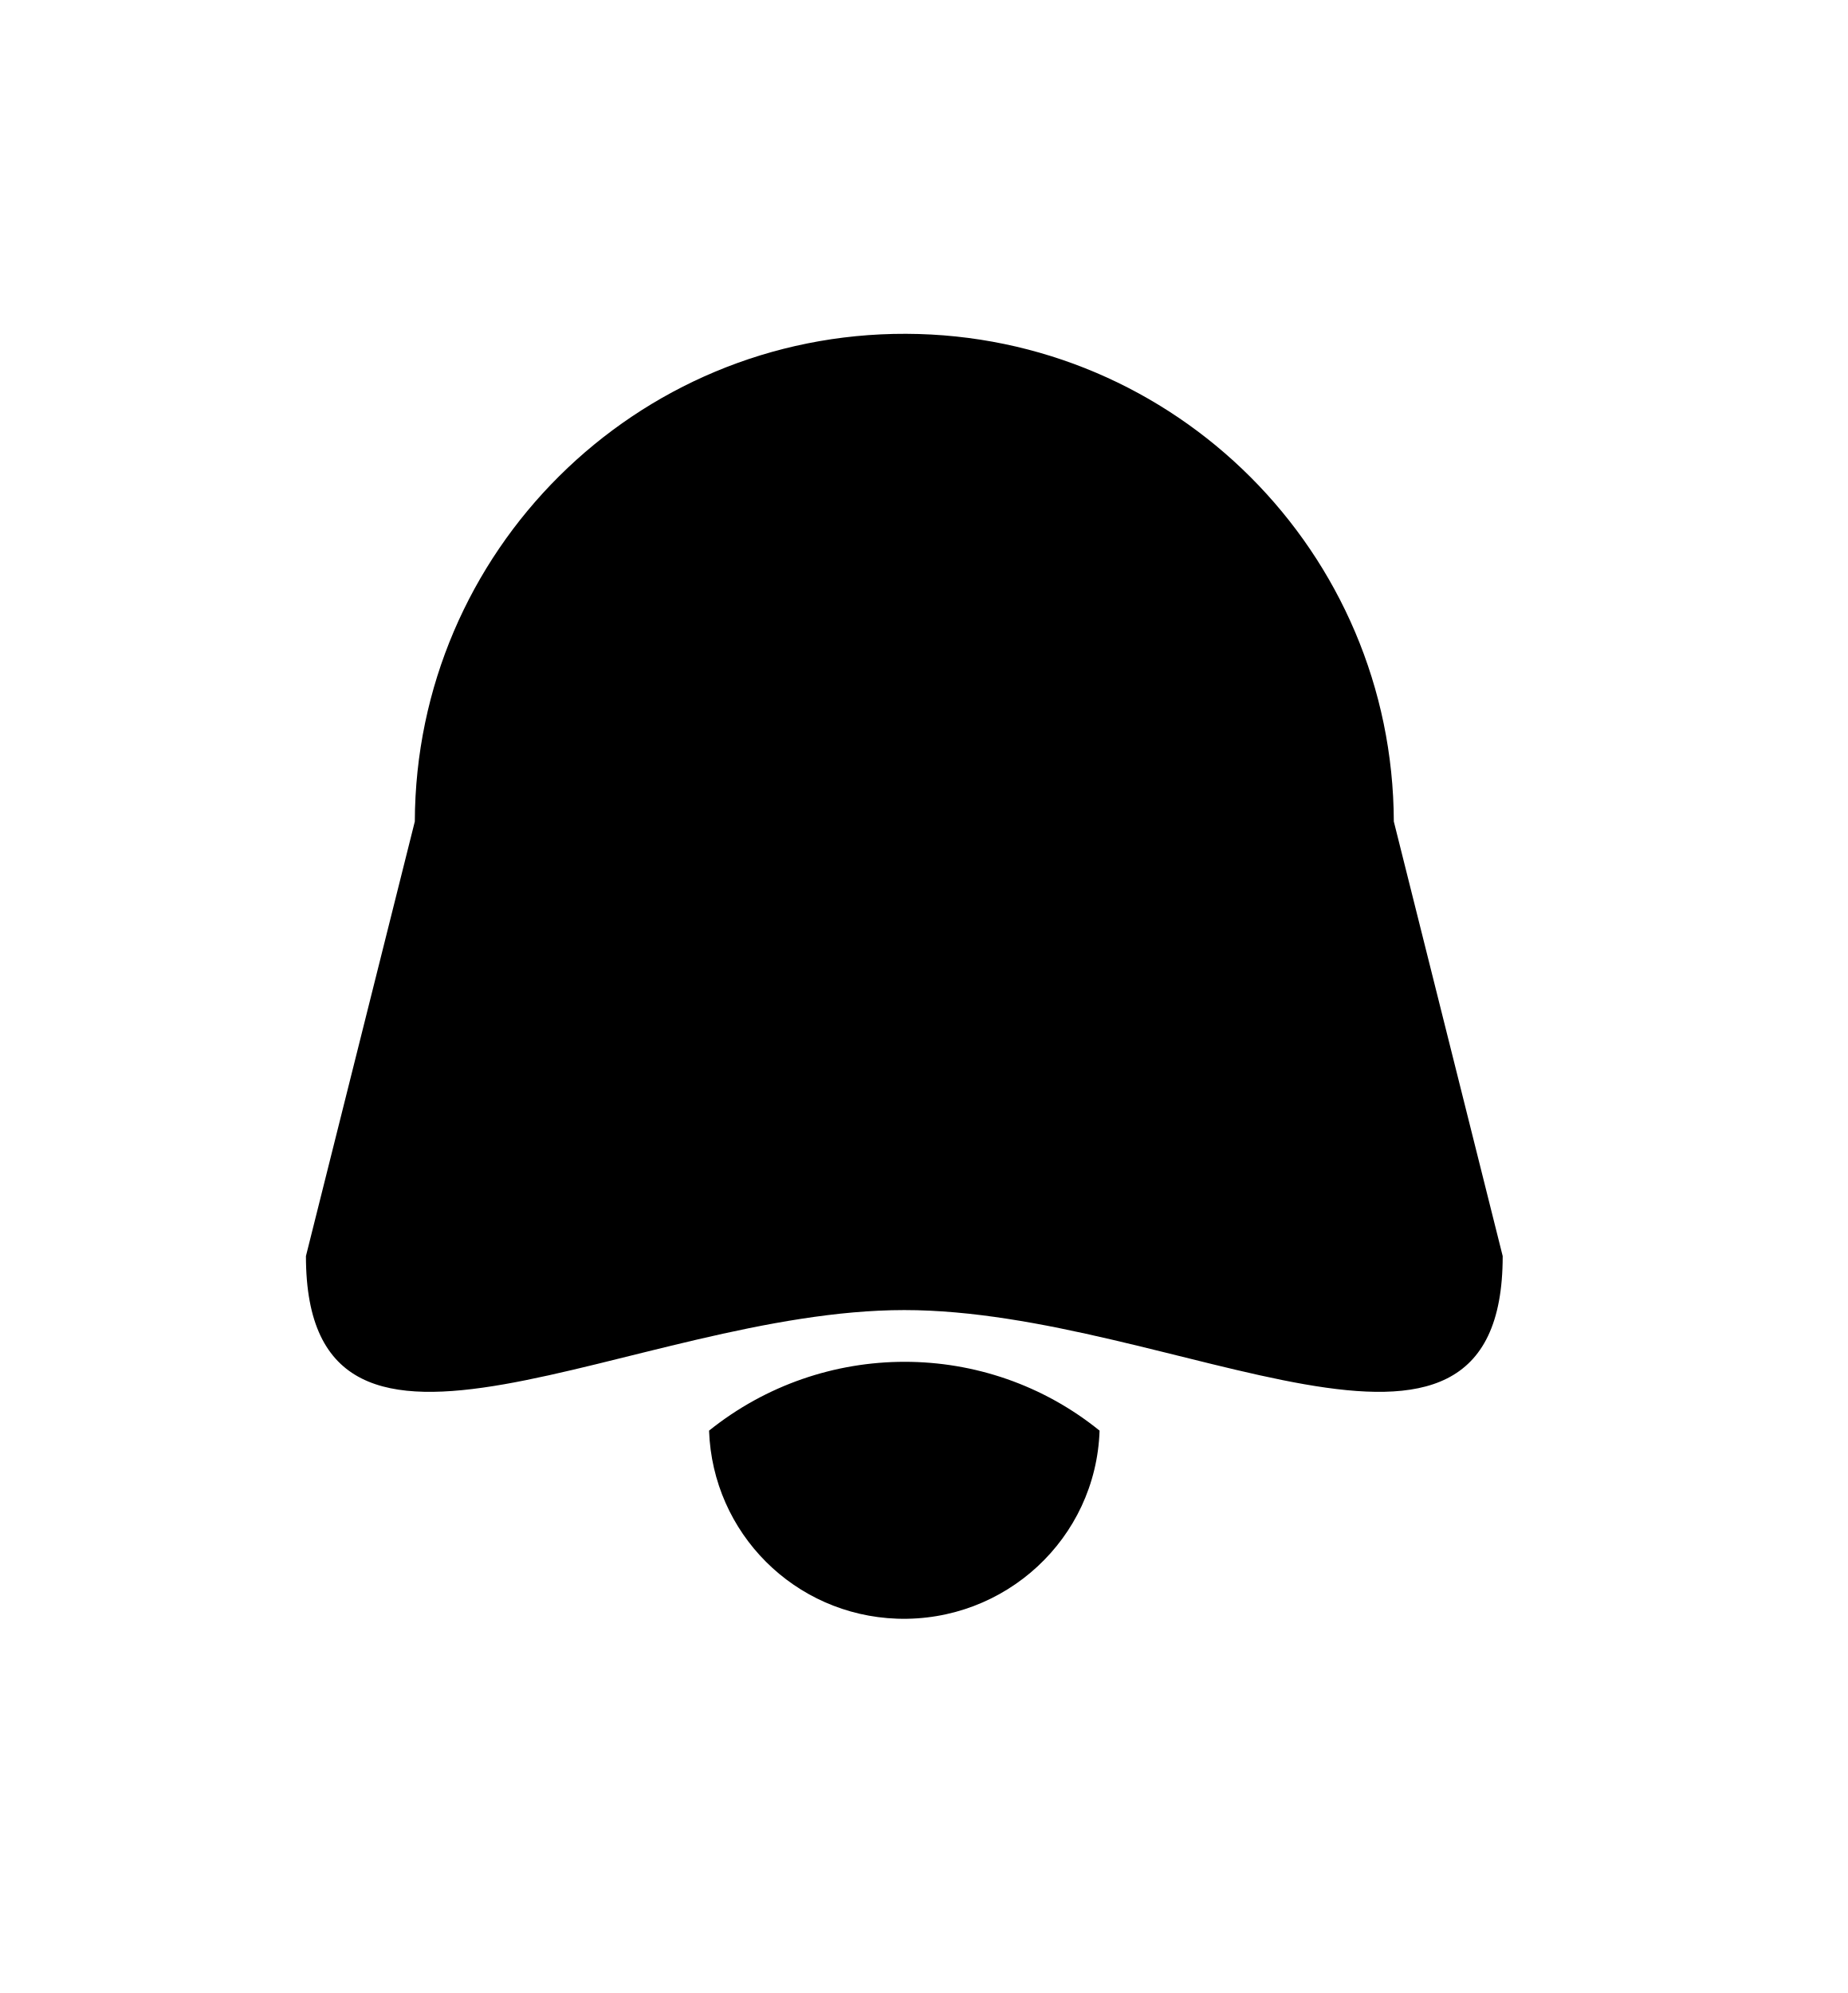
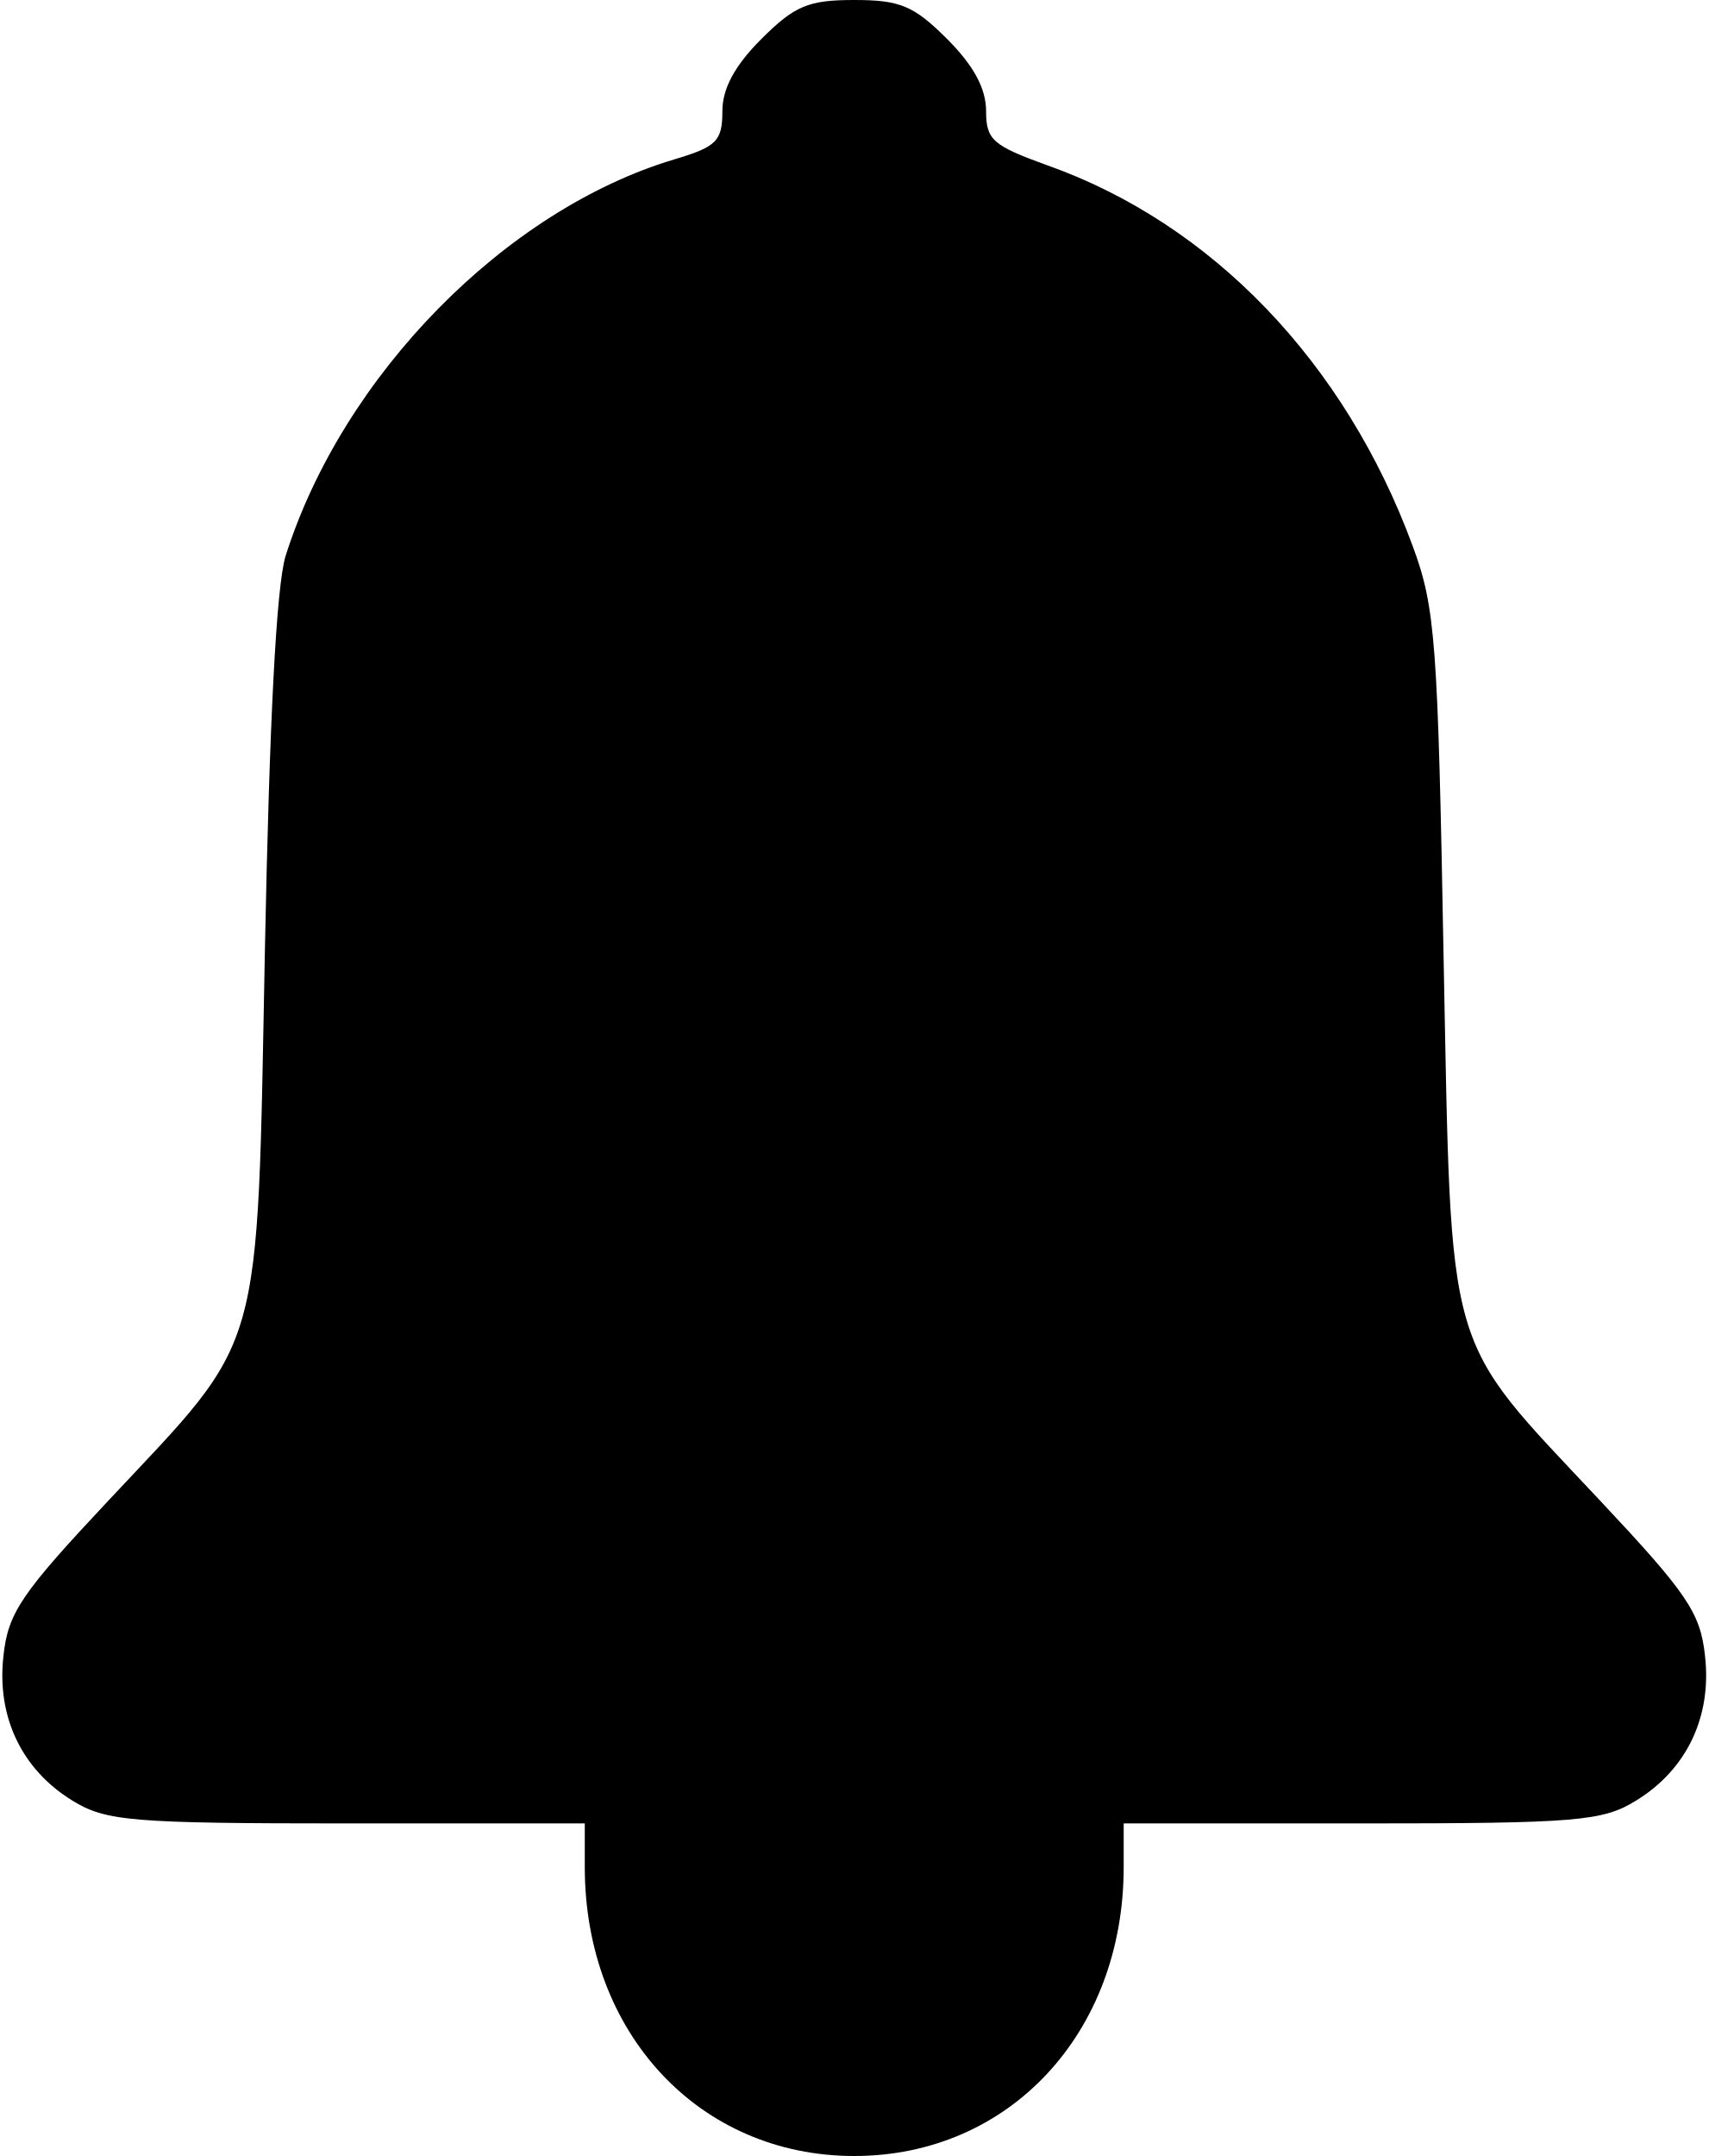
- <svg xmlns="http://www.w3.org/2000/svg" version="1.1" id="Layer_1" x="0px" y="0px" viewBox="0 0 205.3 221.5" style="enable-background:new 0 0 205.3 221.5;" xml:space="preserve">
-   <path id="Rounded_Rectangle_3" d="M100.5,145.6c-30,0-66.5,24-66.5-6l12.1-48.3c0.1-30,24.5-54.3,54.6-54.2  c29.9,0.1,54.1,24.3,54.2,54.2l12.1,48.3C167,169.6,130.5,145.6,100.5,145.6z M122.2,159c-0.4,12-10.5,21.3-22.5,20.9  c-11.4-0.4-20.5-9.5-20.9-20.9C91.5,148.8,109.6,148.8,122.2,159L122.2,159z" />
+ <svg xmlns="http://www.w3.org/2000/svg" version="1.0" width="149pt" height="188pt" viewBox="0 0 149 188" preserveAspectRatio="xMidYMid meet">
+   <g transform="translate(0,188) scale(0.1,-0.1)" fill="#000000" stroke="none">
+     <path d="M664 1846 c-23 -23 -34 -43 -34 -63 0 -26 -5 -31 -42 -42 -147 -44 -289 -188 -339 -346 -8 -27 -14 -142 -18 -345 -7 -358 0 -333 -136 -478 -76 -81 -88 -98 -92 -136 -6 -53 16 -99 60 -126 29 -18 51 -20 240 -20 l207 0 0 -38 c0 -145 100 -252 235 -252 135 0 235 107 235 252 l0 38 208 0 c188 0 210 2 239 20 44 27 66 73 60 126 -4 38 -16 55 -92 136 -136 145 -129 120 -136 473 -5 275 -7 305 -27 359 -59 160 -175 281 -319 332 -47 17 -53 22 -53 47 0 20 -11 40 -34 63 -29 29 -41 34 -81 34 -40 0 -52 -5 -81 -34z" />
+   </g>
</svg>
